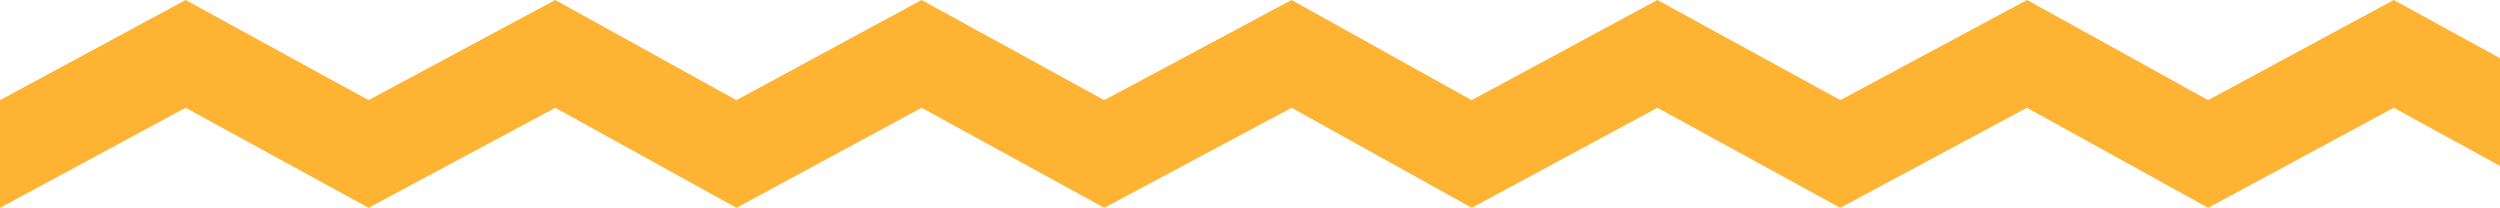
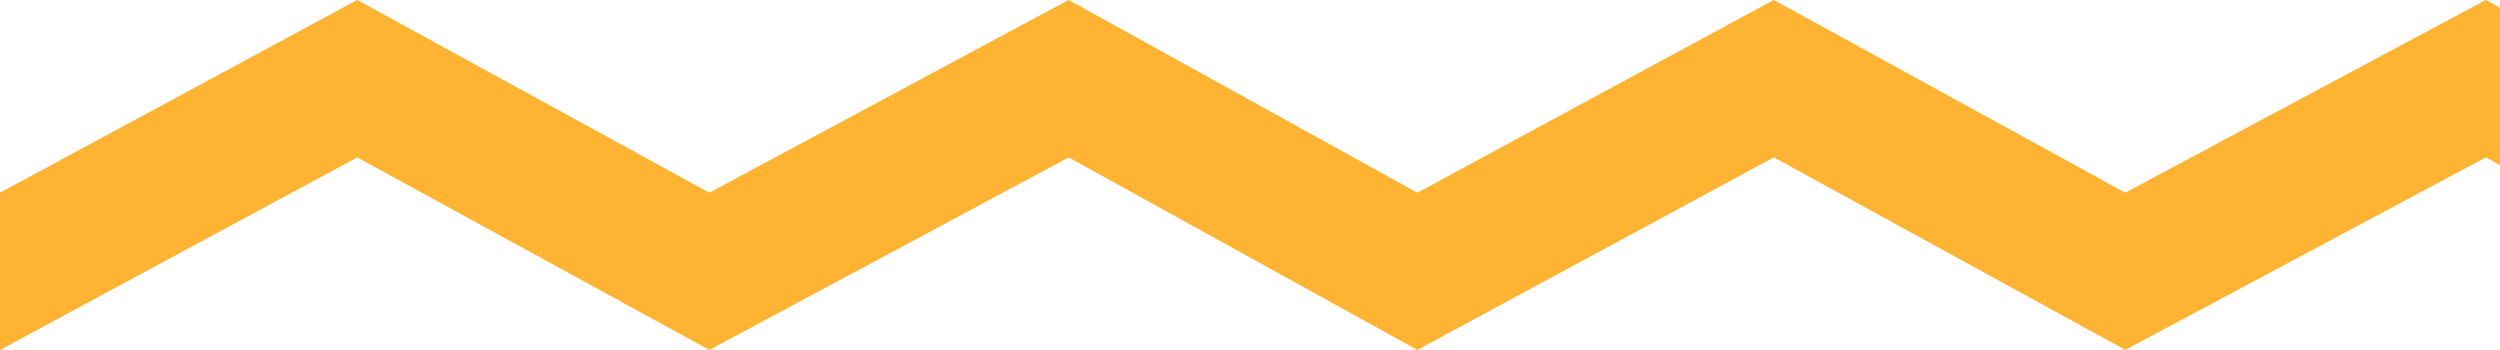
- <svg xmlns="http://www.w3.org/2000/svg" width="96.236" height="7.999" viewBox="0 0 96.236 7.999">
-   <path id="home-underline" d="M70.838,24.507h0L63.8,20.656l-7.146,3.851-6.935-3.851-7.212,3.851-7.029-3.851-7.129,3.851-6.974-3.851-7.187,3.851L7.145,20.656,0,24.507V20.363l7.145-3.855,7.041,3.855,7.187-3.855,6.974,3.855,7.129-3.855,7.029,3.855,7.212-3.855,6.931,3.855.691-.371L63.8,16.508l.021.012.022-.012v.023l7,3.831,7.187-3.855L85,20.363l7.145-3.855,4.091,2.24v4.146l-4.091-2.238L85,24.507l-6.975-3.851-7.187,3.851Z" transform="translate(0 -16.508)" fill="#feb332" />
+ <svg xmlns="http://www.w3.org/2000/svg" width="50" height="6.999" viewBox="0 0 50 6.999">
+   <path id="home-underline" d="M28.347,35.507h0l-6.973-3.851-7.187,3.851L7.145,31.656,0,35.507V32.362l7.145-3.855,7.041,3.855,7.187-3.855,6.974,3.855,7.129-3.855,7.029,3.855,7.212-3.855.284.158v3.148l-.284-.158-7.211,3.851-7.029-3.851-7.129,3.851Z" transform="translate(0 -28.508)" fill="#feb332" />
</svg>
